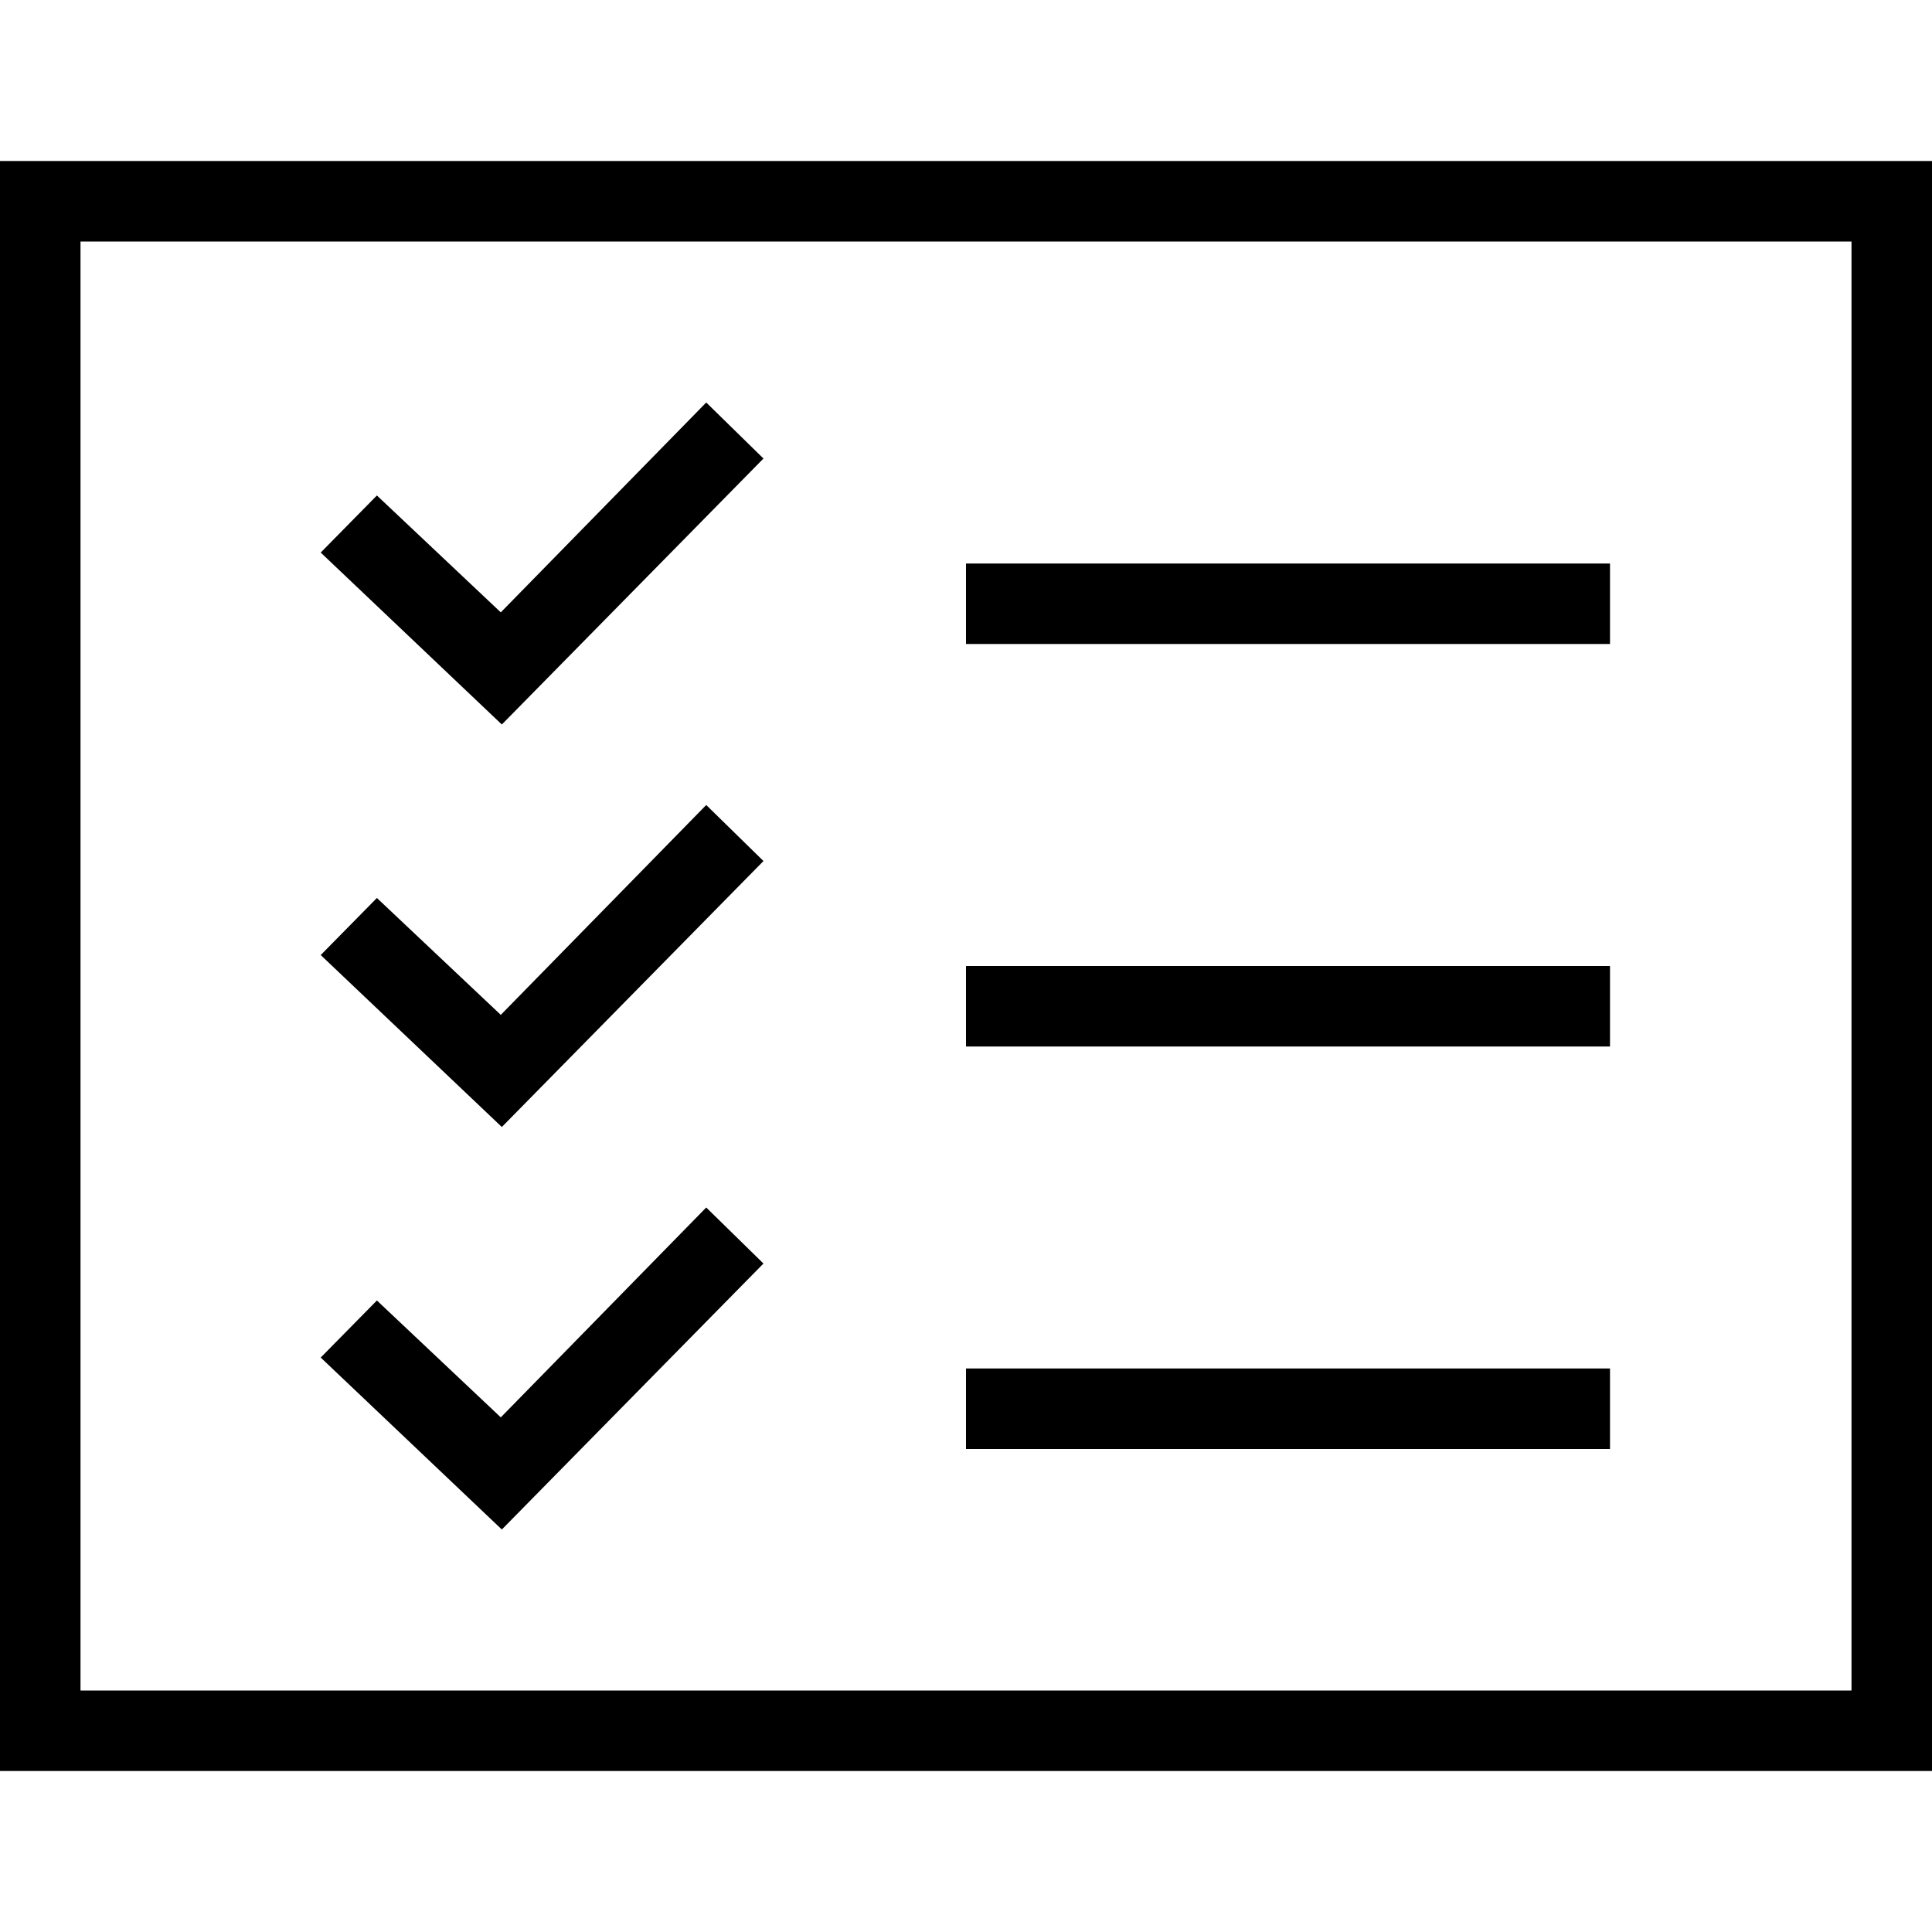
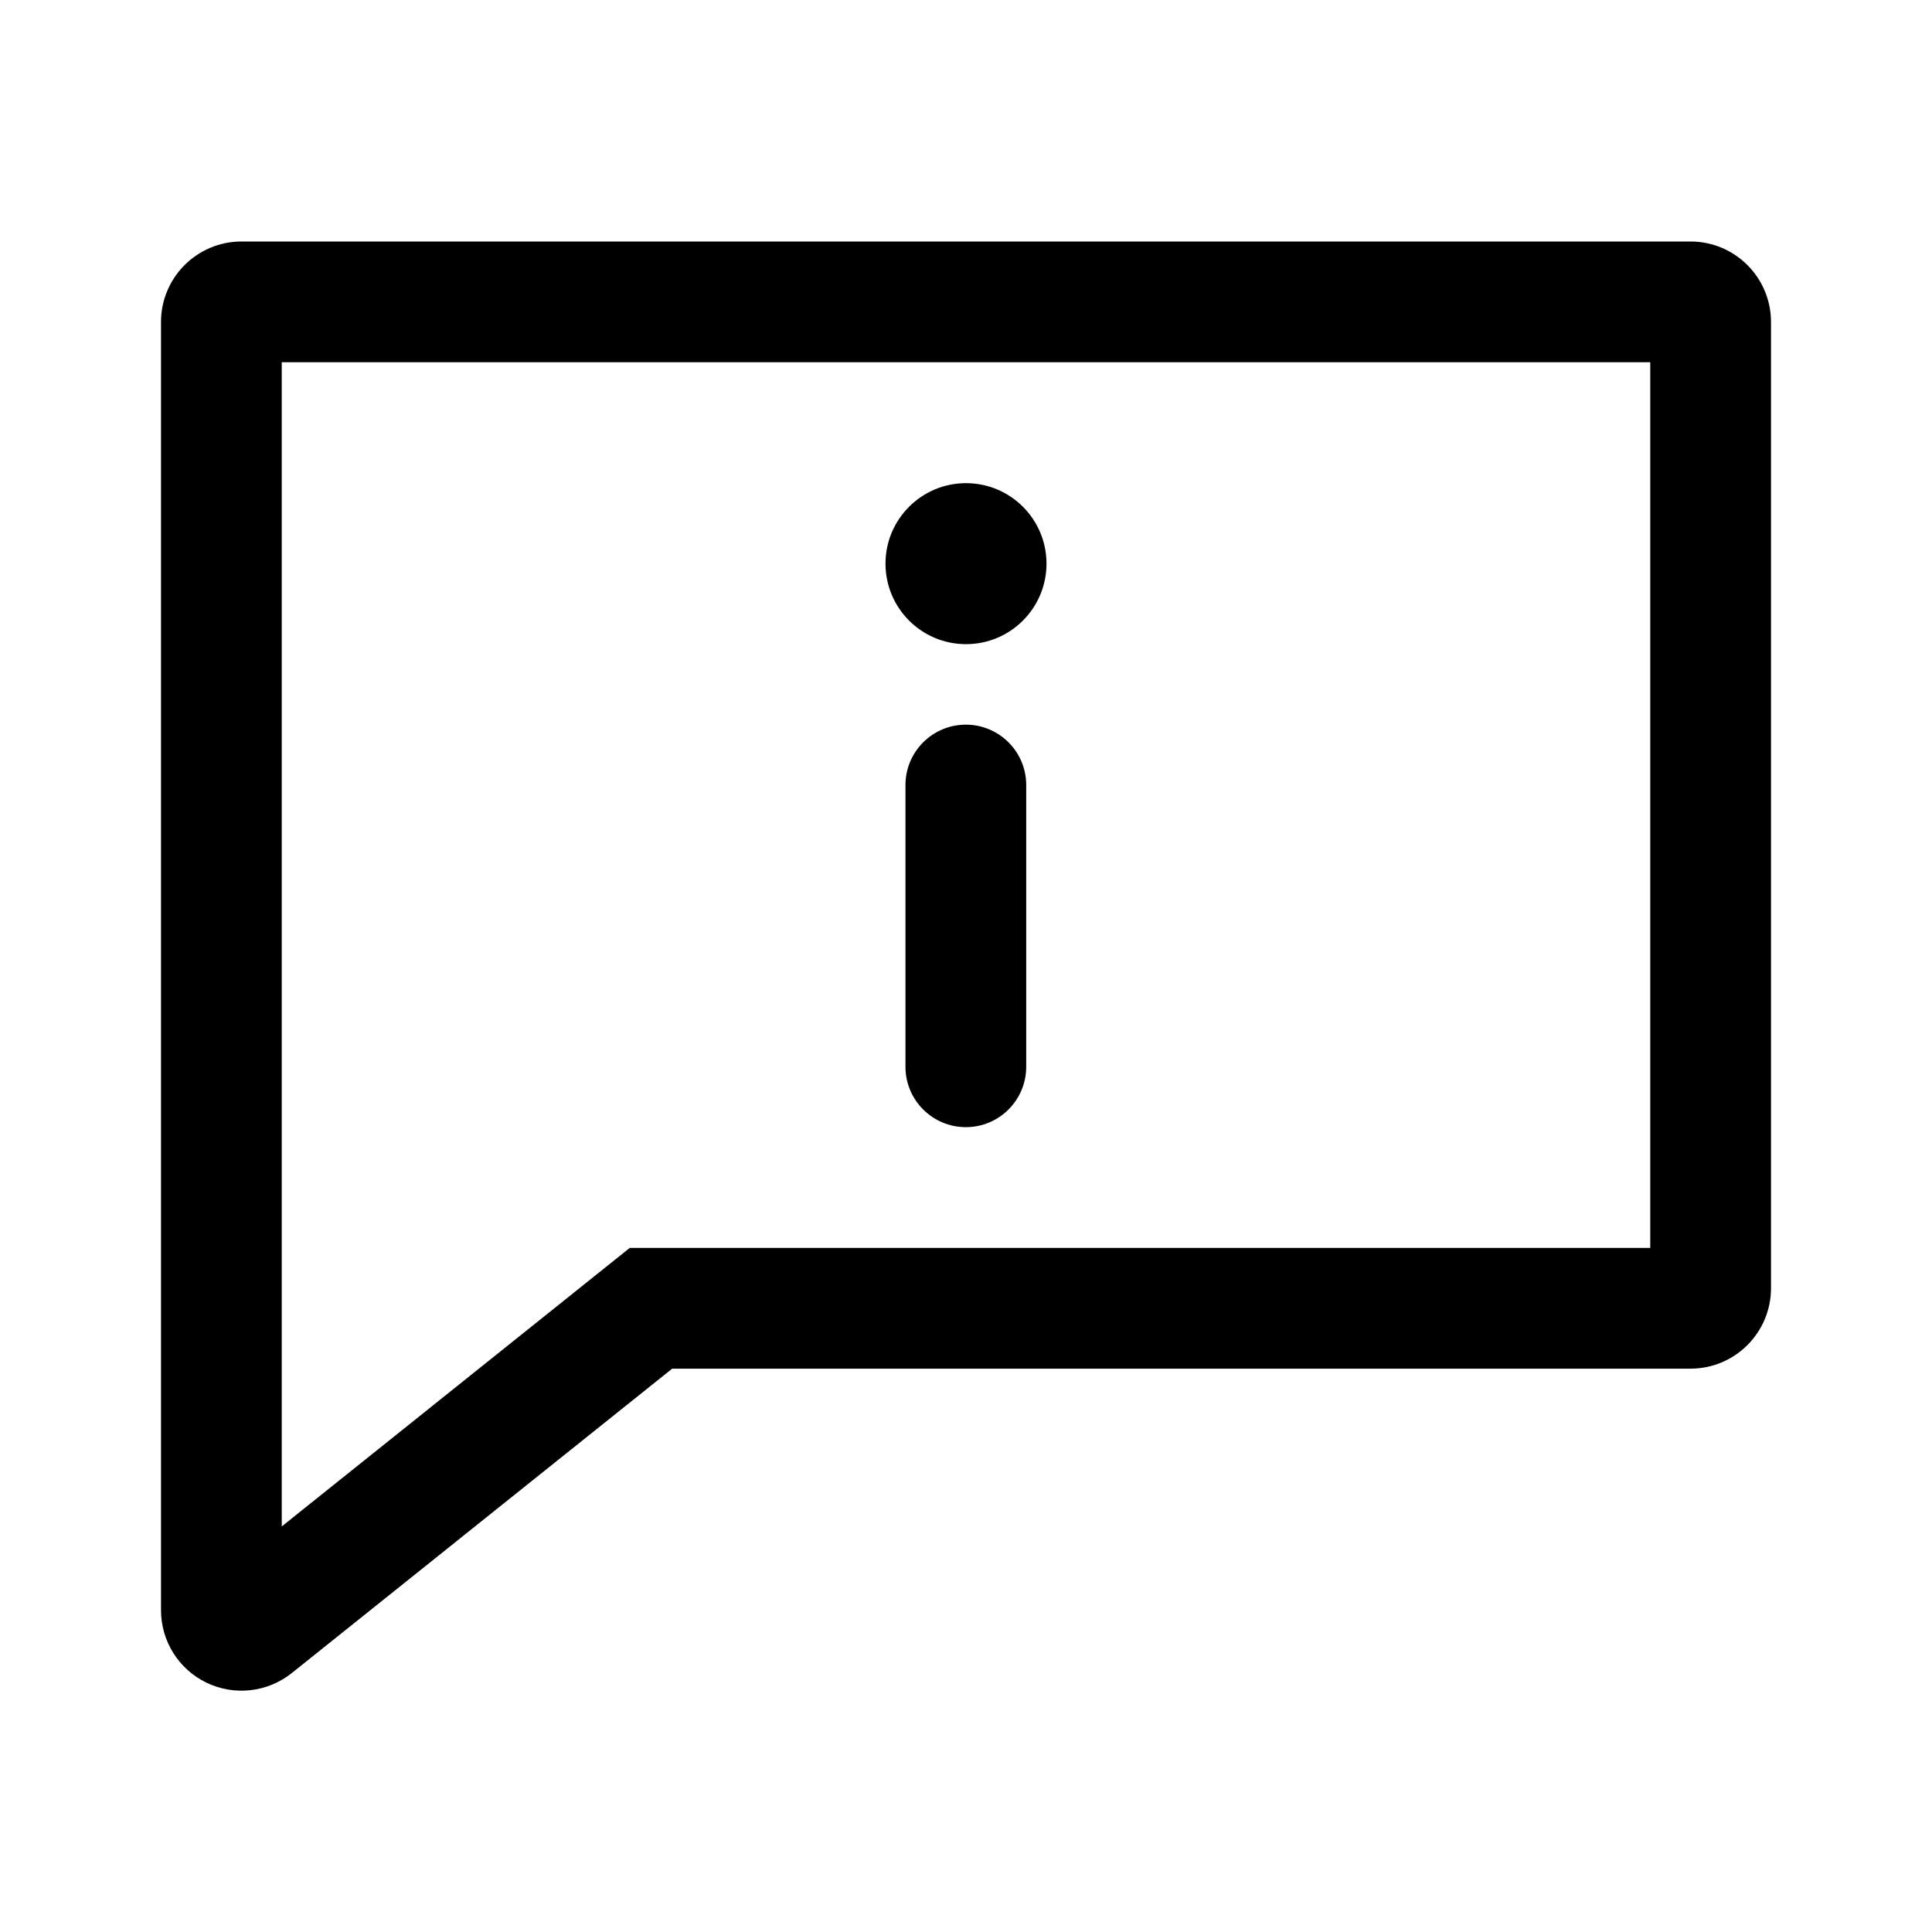
- <svg xmlns="http://www.w3.org/2000/svg" width="24" height="24" fill-rule="evenodd" clip-rule="evenodd">
-   <path d="M9.484 15.696l-.711-.696-2.552 2.607-1.539-1.452-.698.709 2.25 2.136 3.25-3.304zm0-5l-.711-.696-2.552 2.607-1.539-1.452-.698.709 2.25 2.136 3.25-3.304zm0-5l-.711-.696-2.552 2.607-1.539-1.452-.698.709 2.25 2.136 3.25-3.304zm10.516 11.304h-8v1h8v-1zm0-5h-8v1h8v-1zm0-5h-8v1h8v-1zm4-5h-24v20h24v-20zm-1 19h-22v-18h22v18z" />
+ <svg xmlns="http://www.w3.org/2000/svg" clip-rule="evenodd" fill-rule="evenodd" stroke-linejoin="round" stroke-miterlimit="2" viewBox="0 0 24 24">
+   <path d="m2 4v16.002c0 .385.22.735.567.902.346.166.758.119 1.058-.121l4.725-3.781h12.65c.552 0 1-.448 1-1v-12.002c0-.552-.448-1-1-1h-18c-.552 0-1 .448-1 1zm18.5 11.502h-12.677l-4.323 3.46v-14.462h17zm-8.502-6.5c.414 0 .75.336.75.75v3.5c0 .414-.336.75-.75.75s-.75-.336-.75-.75v-3.5c0-.414.336-.75.75-.75zm.002-3c.552 0 1 .448 1 1s-.448 1-1 1-1-.448-1-1 .448-1 1-1z" fill-rule="nonzero" />
</svg>
